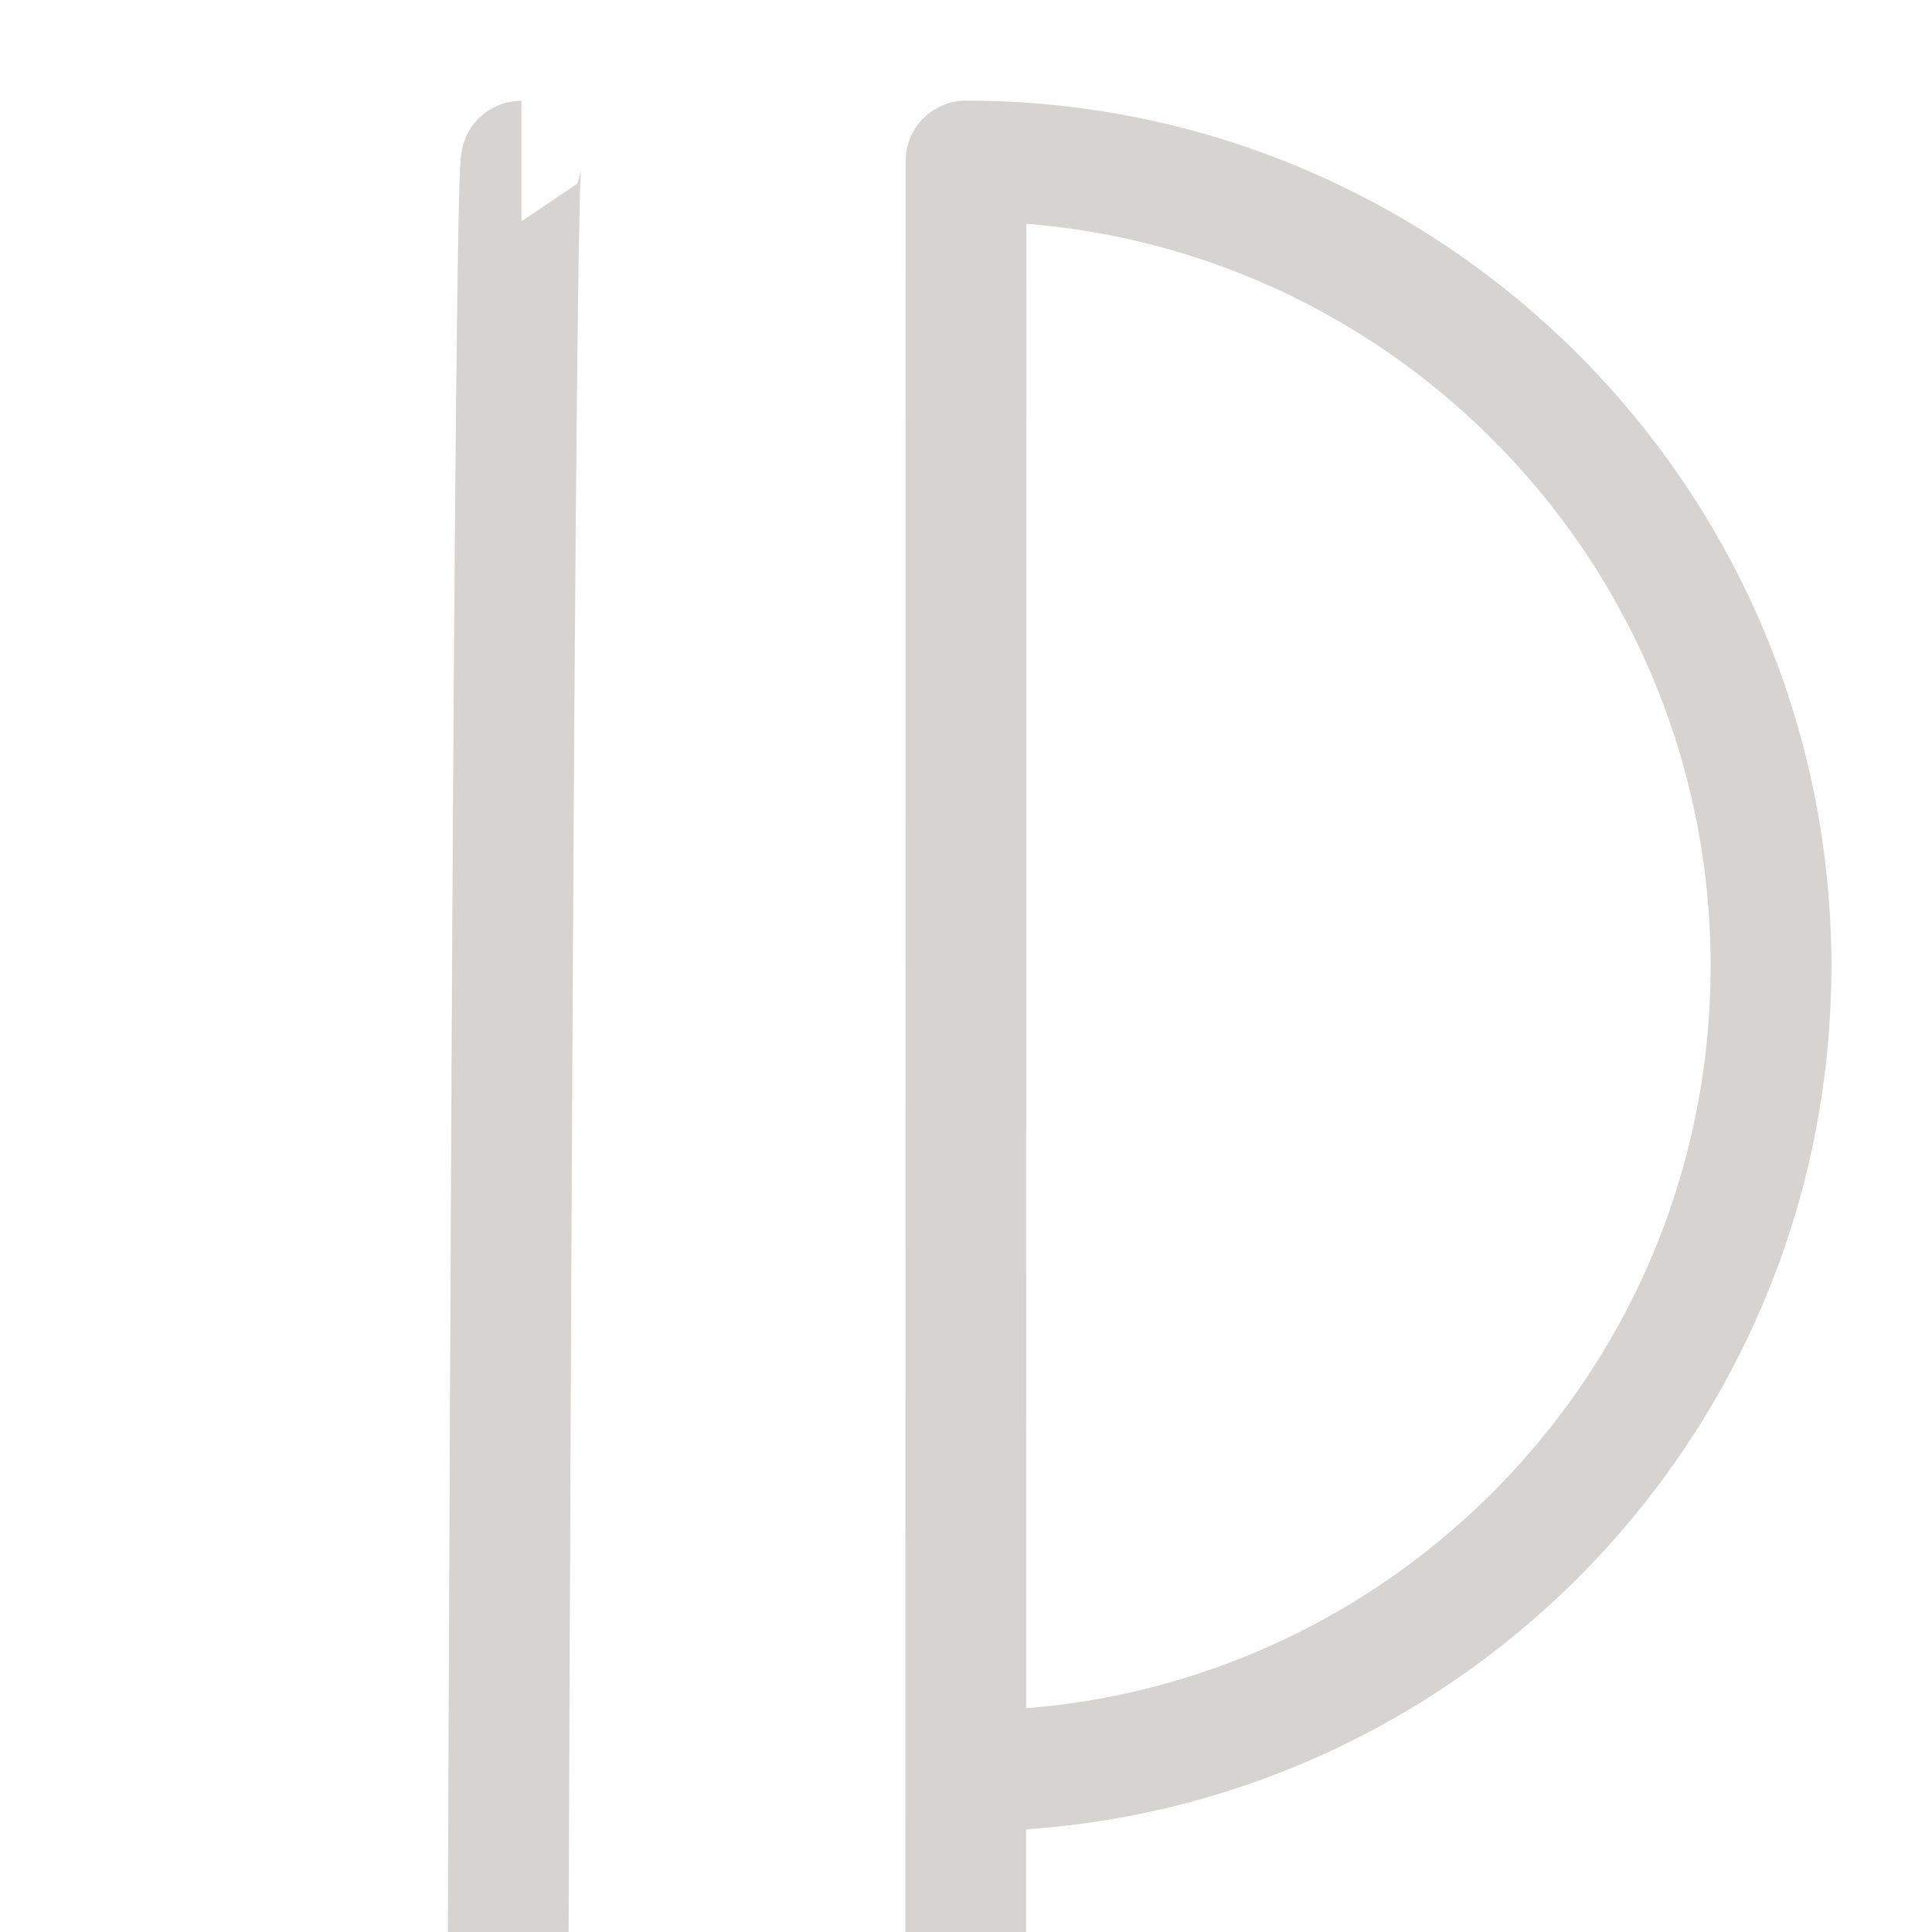
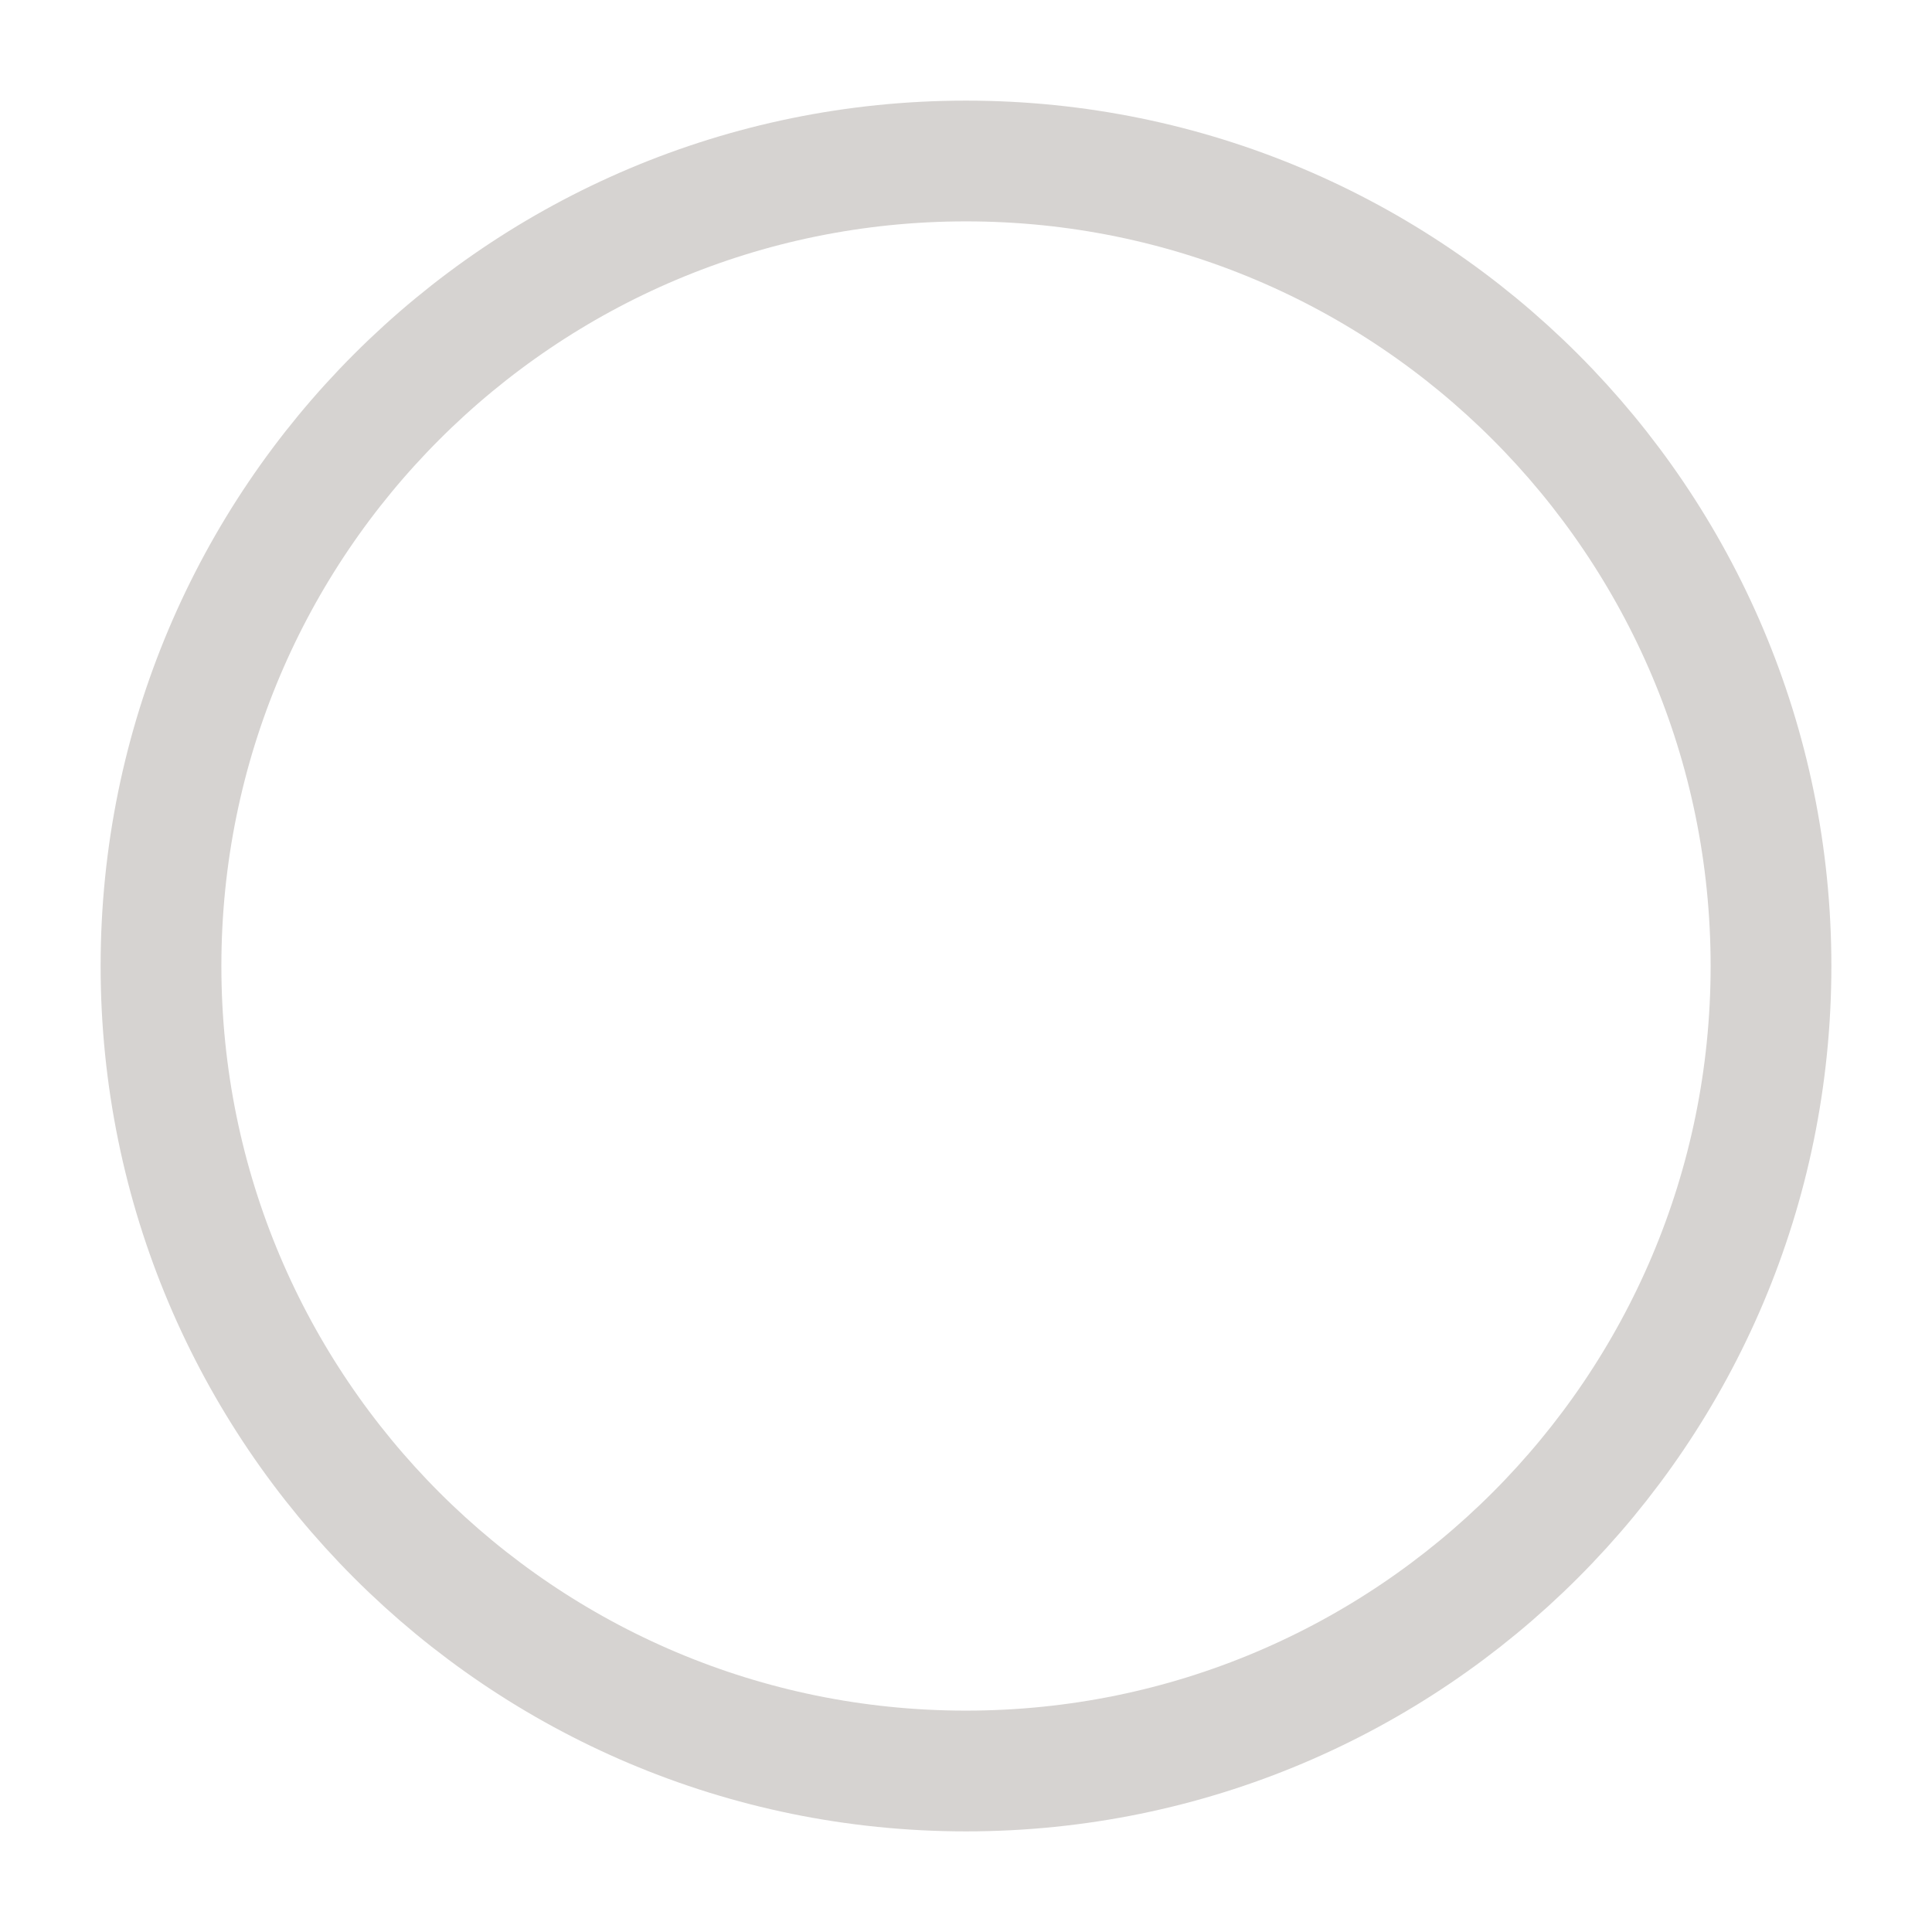
<svg xmlns="http://www.w3.org/2000/svg" width="24" height="24" viewBox="0 0 24 24" fill="none">
-   <path d="M12 22C17.523 22 22 17.523 22 12C22 6.477 17.523 2 12 2C6. 47715 2 2 6.477 2 12C2 17.523 6. 47715 22 12 22Z" stroke="#D6D3D1" stroke-width="1.5" stroke-linejoin="round" />
+   <path d="M12 22C17.523 22 22 17.523 22 12C22 6.477 17.523 2 12 2C6.477 2 2 6.477 2 12C2 17.523 6.477 22 12 22Z" stroke="#D6D3D1" stroke-width="1.5" stroke-linejoin="round" />
</svg>
